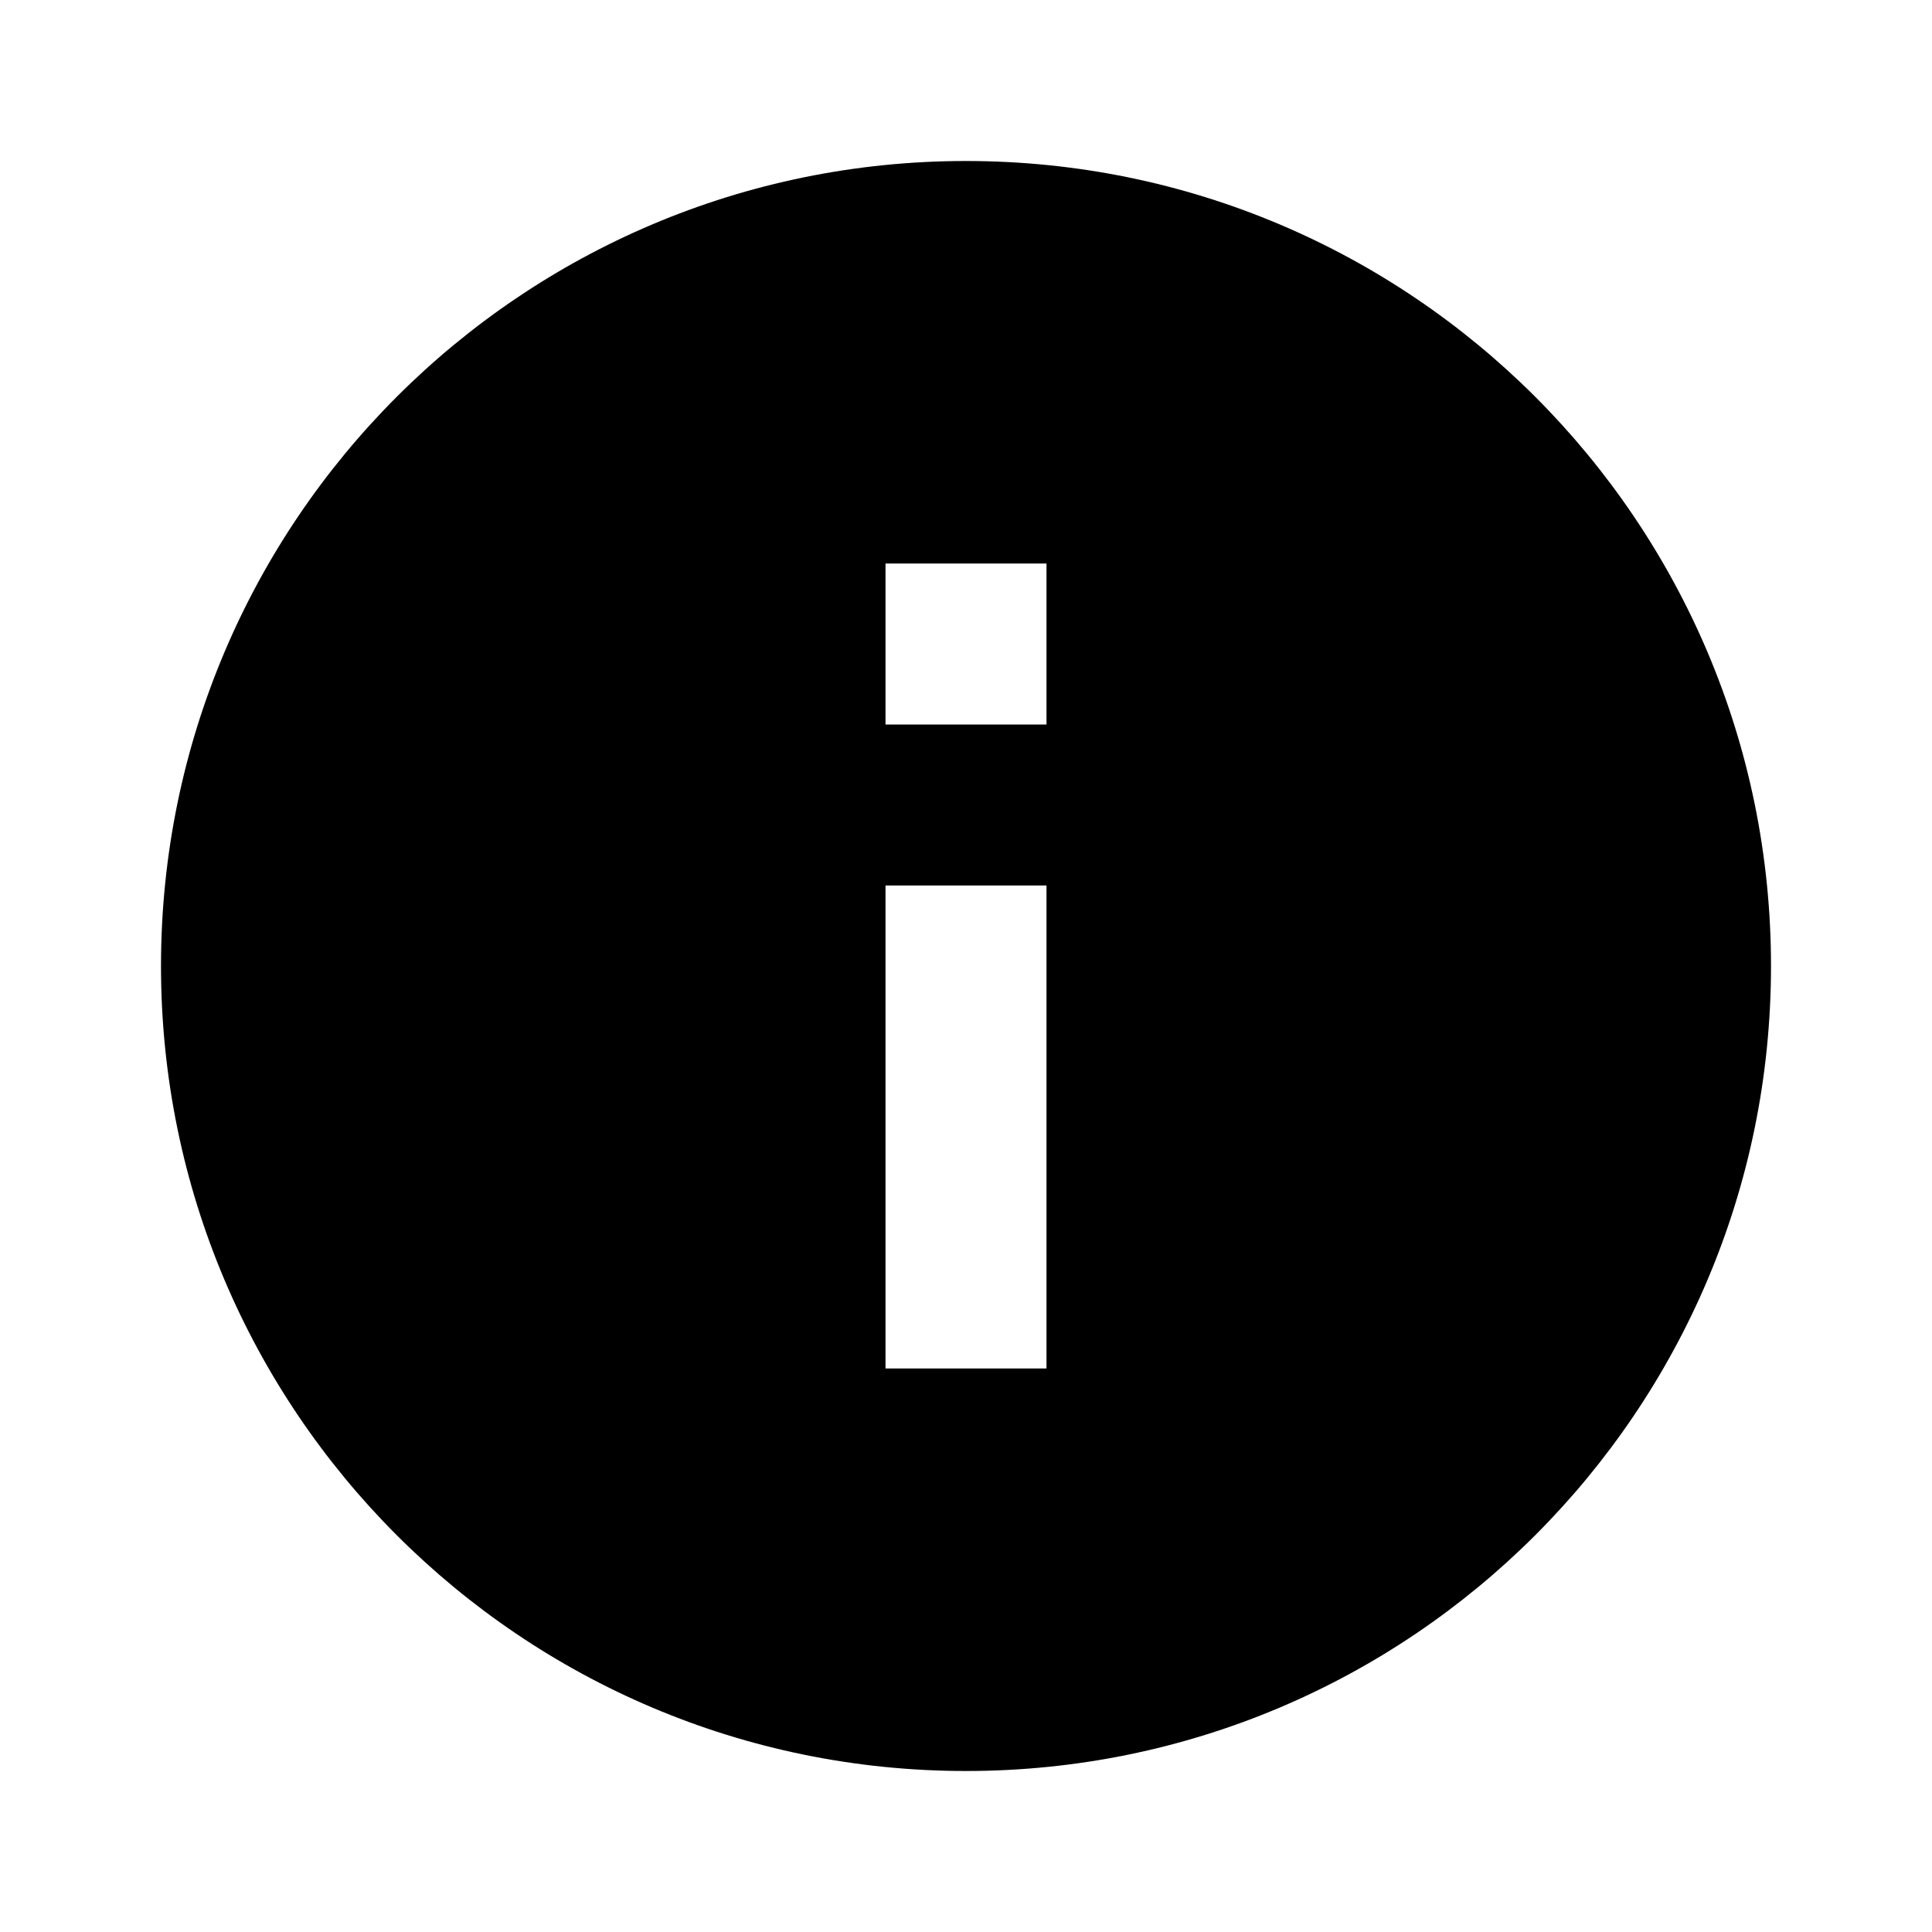
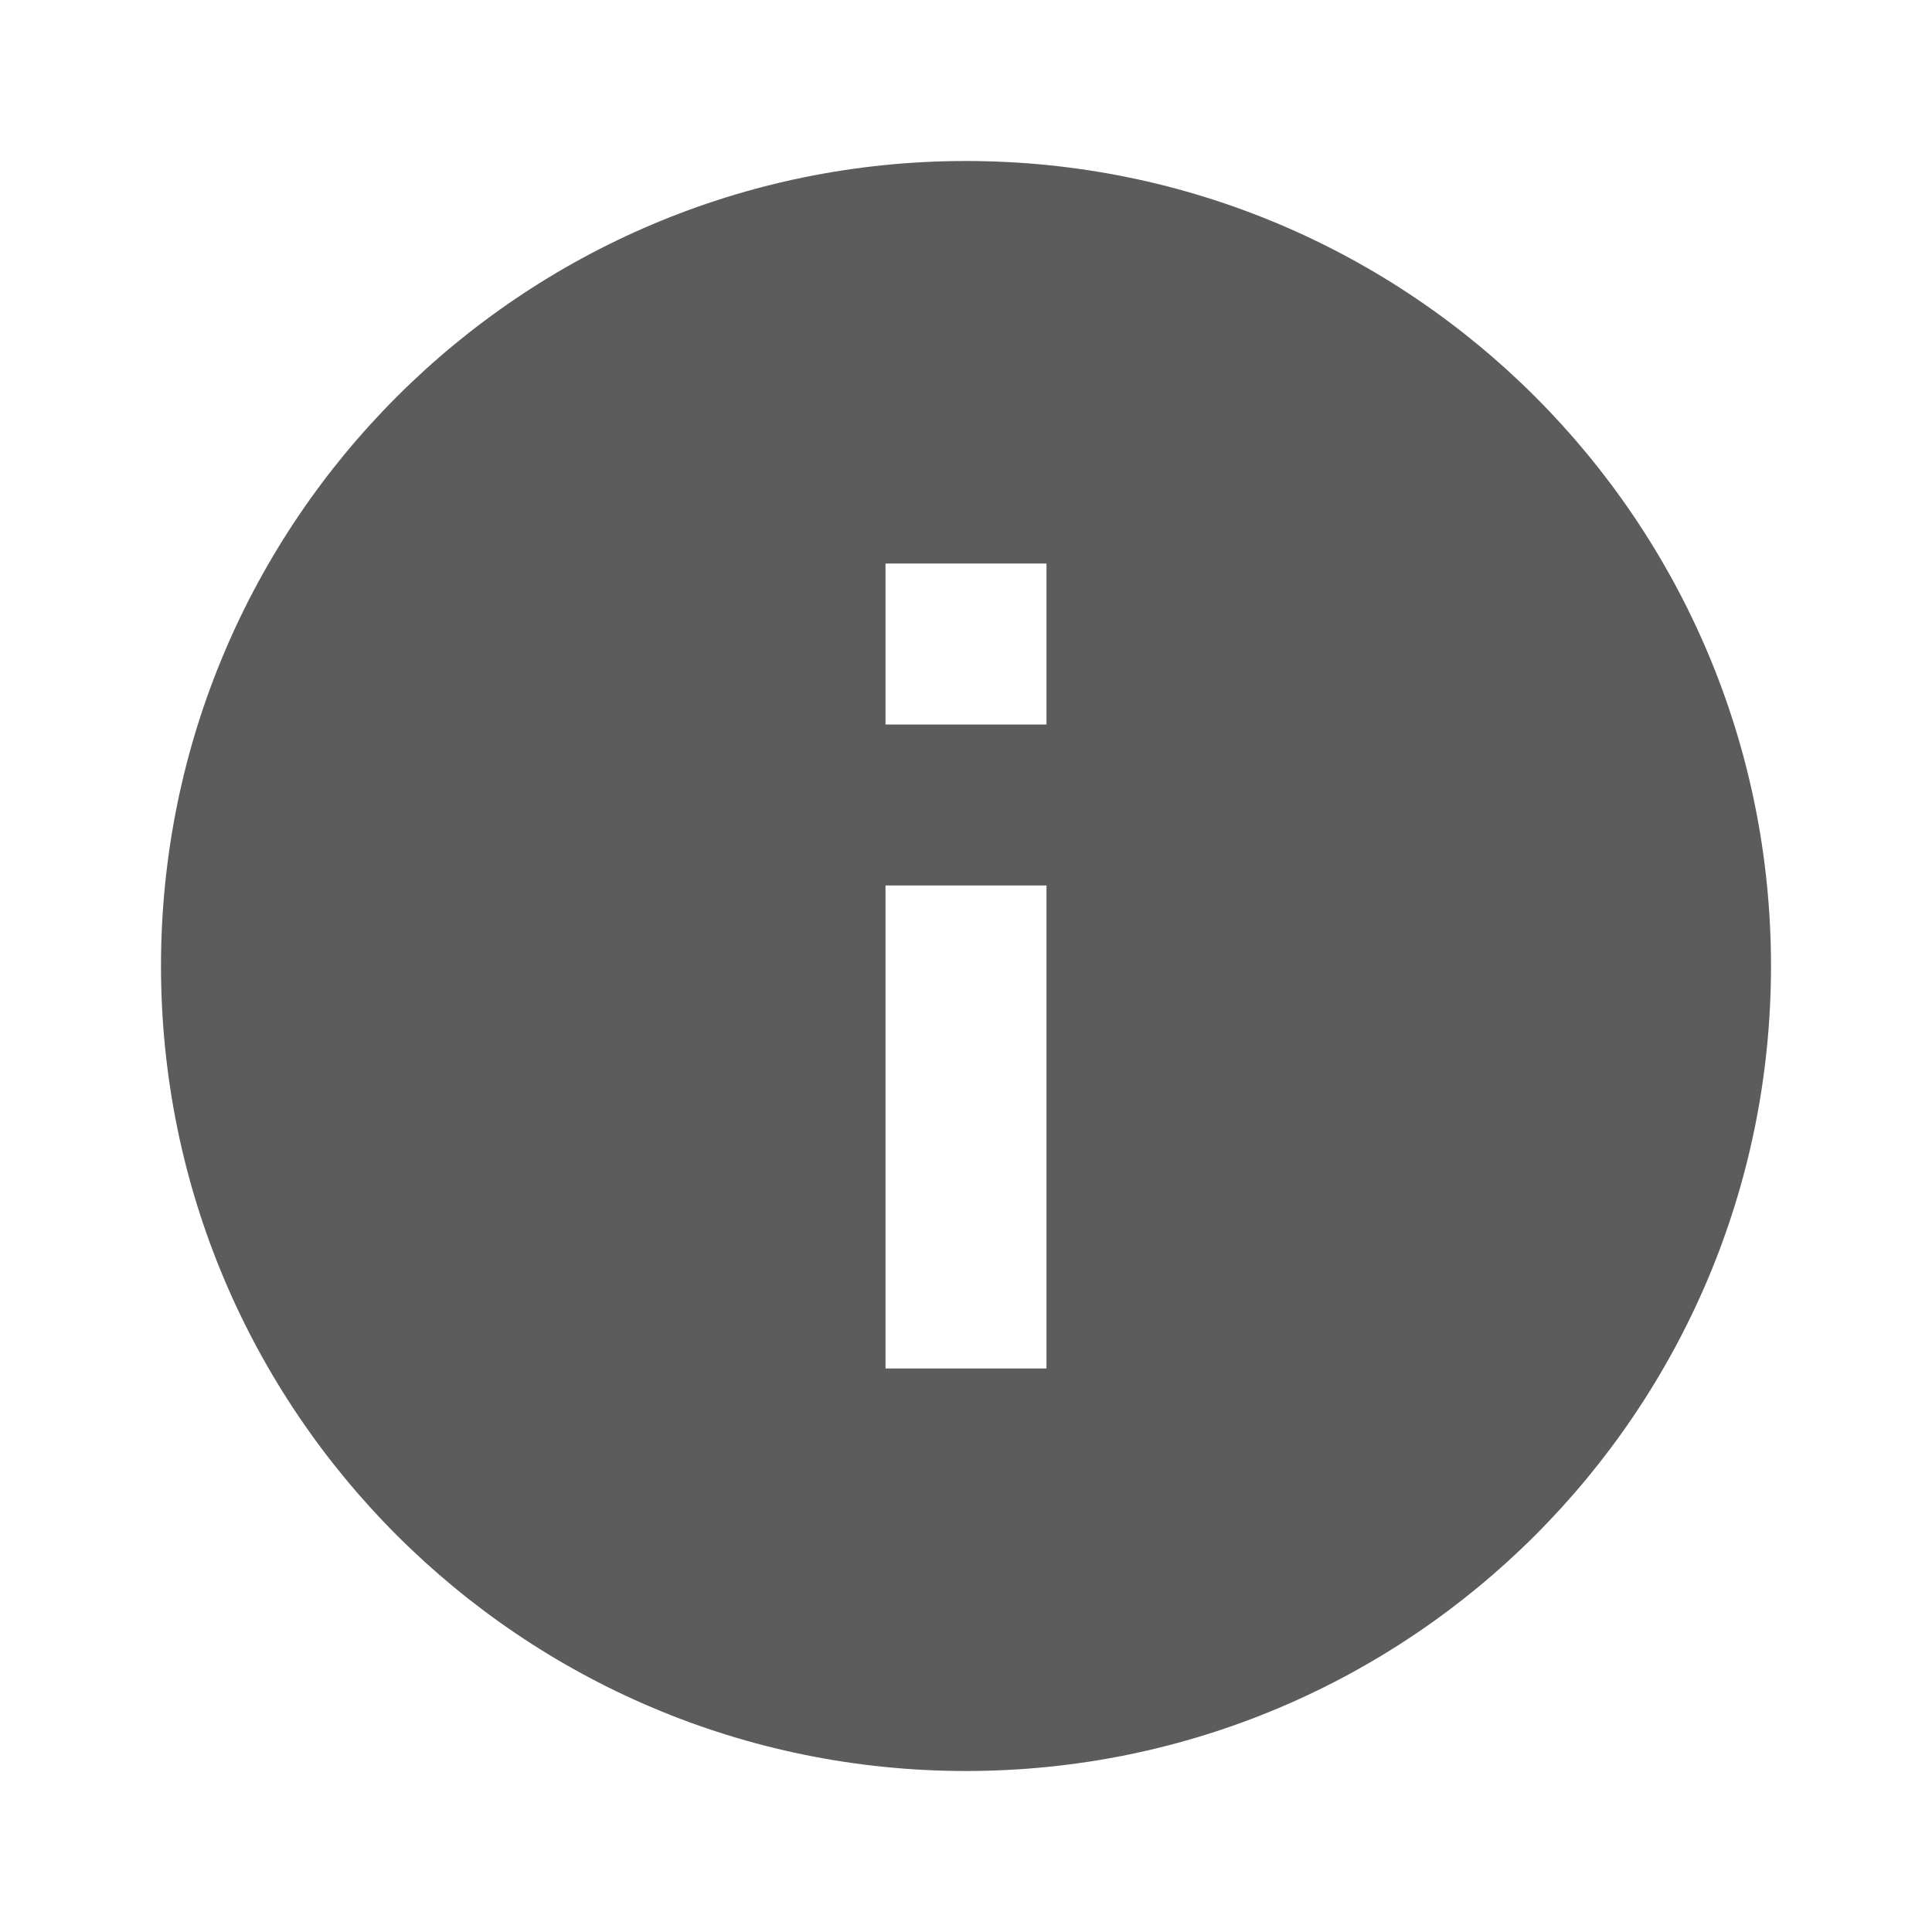
- <svg xmlns="http://www.w3.org/2000/svg" viewBox="0 0 24 24">
-   <g>
-     <path fill="none" d="M0 0h24v24H0z" />
-     <path d="M12 22C6.477 22 2 17.523 2 12S6.477 2 12 2s10 4.477 10 10-4.477 10-10 10zm-1-11v6h2v-6h-2zm0-4v2h2V7h-2z" />
+ <svg xmlns="http://www.w3.org/2000/svg" viewBox="0 0 24 24" version="1.1" id="svg8">
+   <defs id="defs12" />
+   <g id="g6">
+     <path fill="none" d="M0 0h24v24H0z" id="path2" />
+     <path d="M12 22C6.477 22 2 17.523 2 12S6.477 2 12 2s10 4.477 10 10-4.477 10-10 10zm-1-11v6h2v-6h-2zm0-4v2h2V7h-2z" id="path4" style="fill:#5c5c5c;fill-opacity:1" />
  </g>
</svg>
